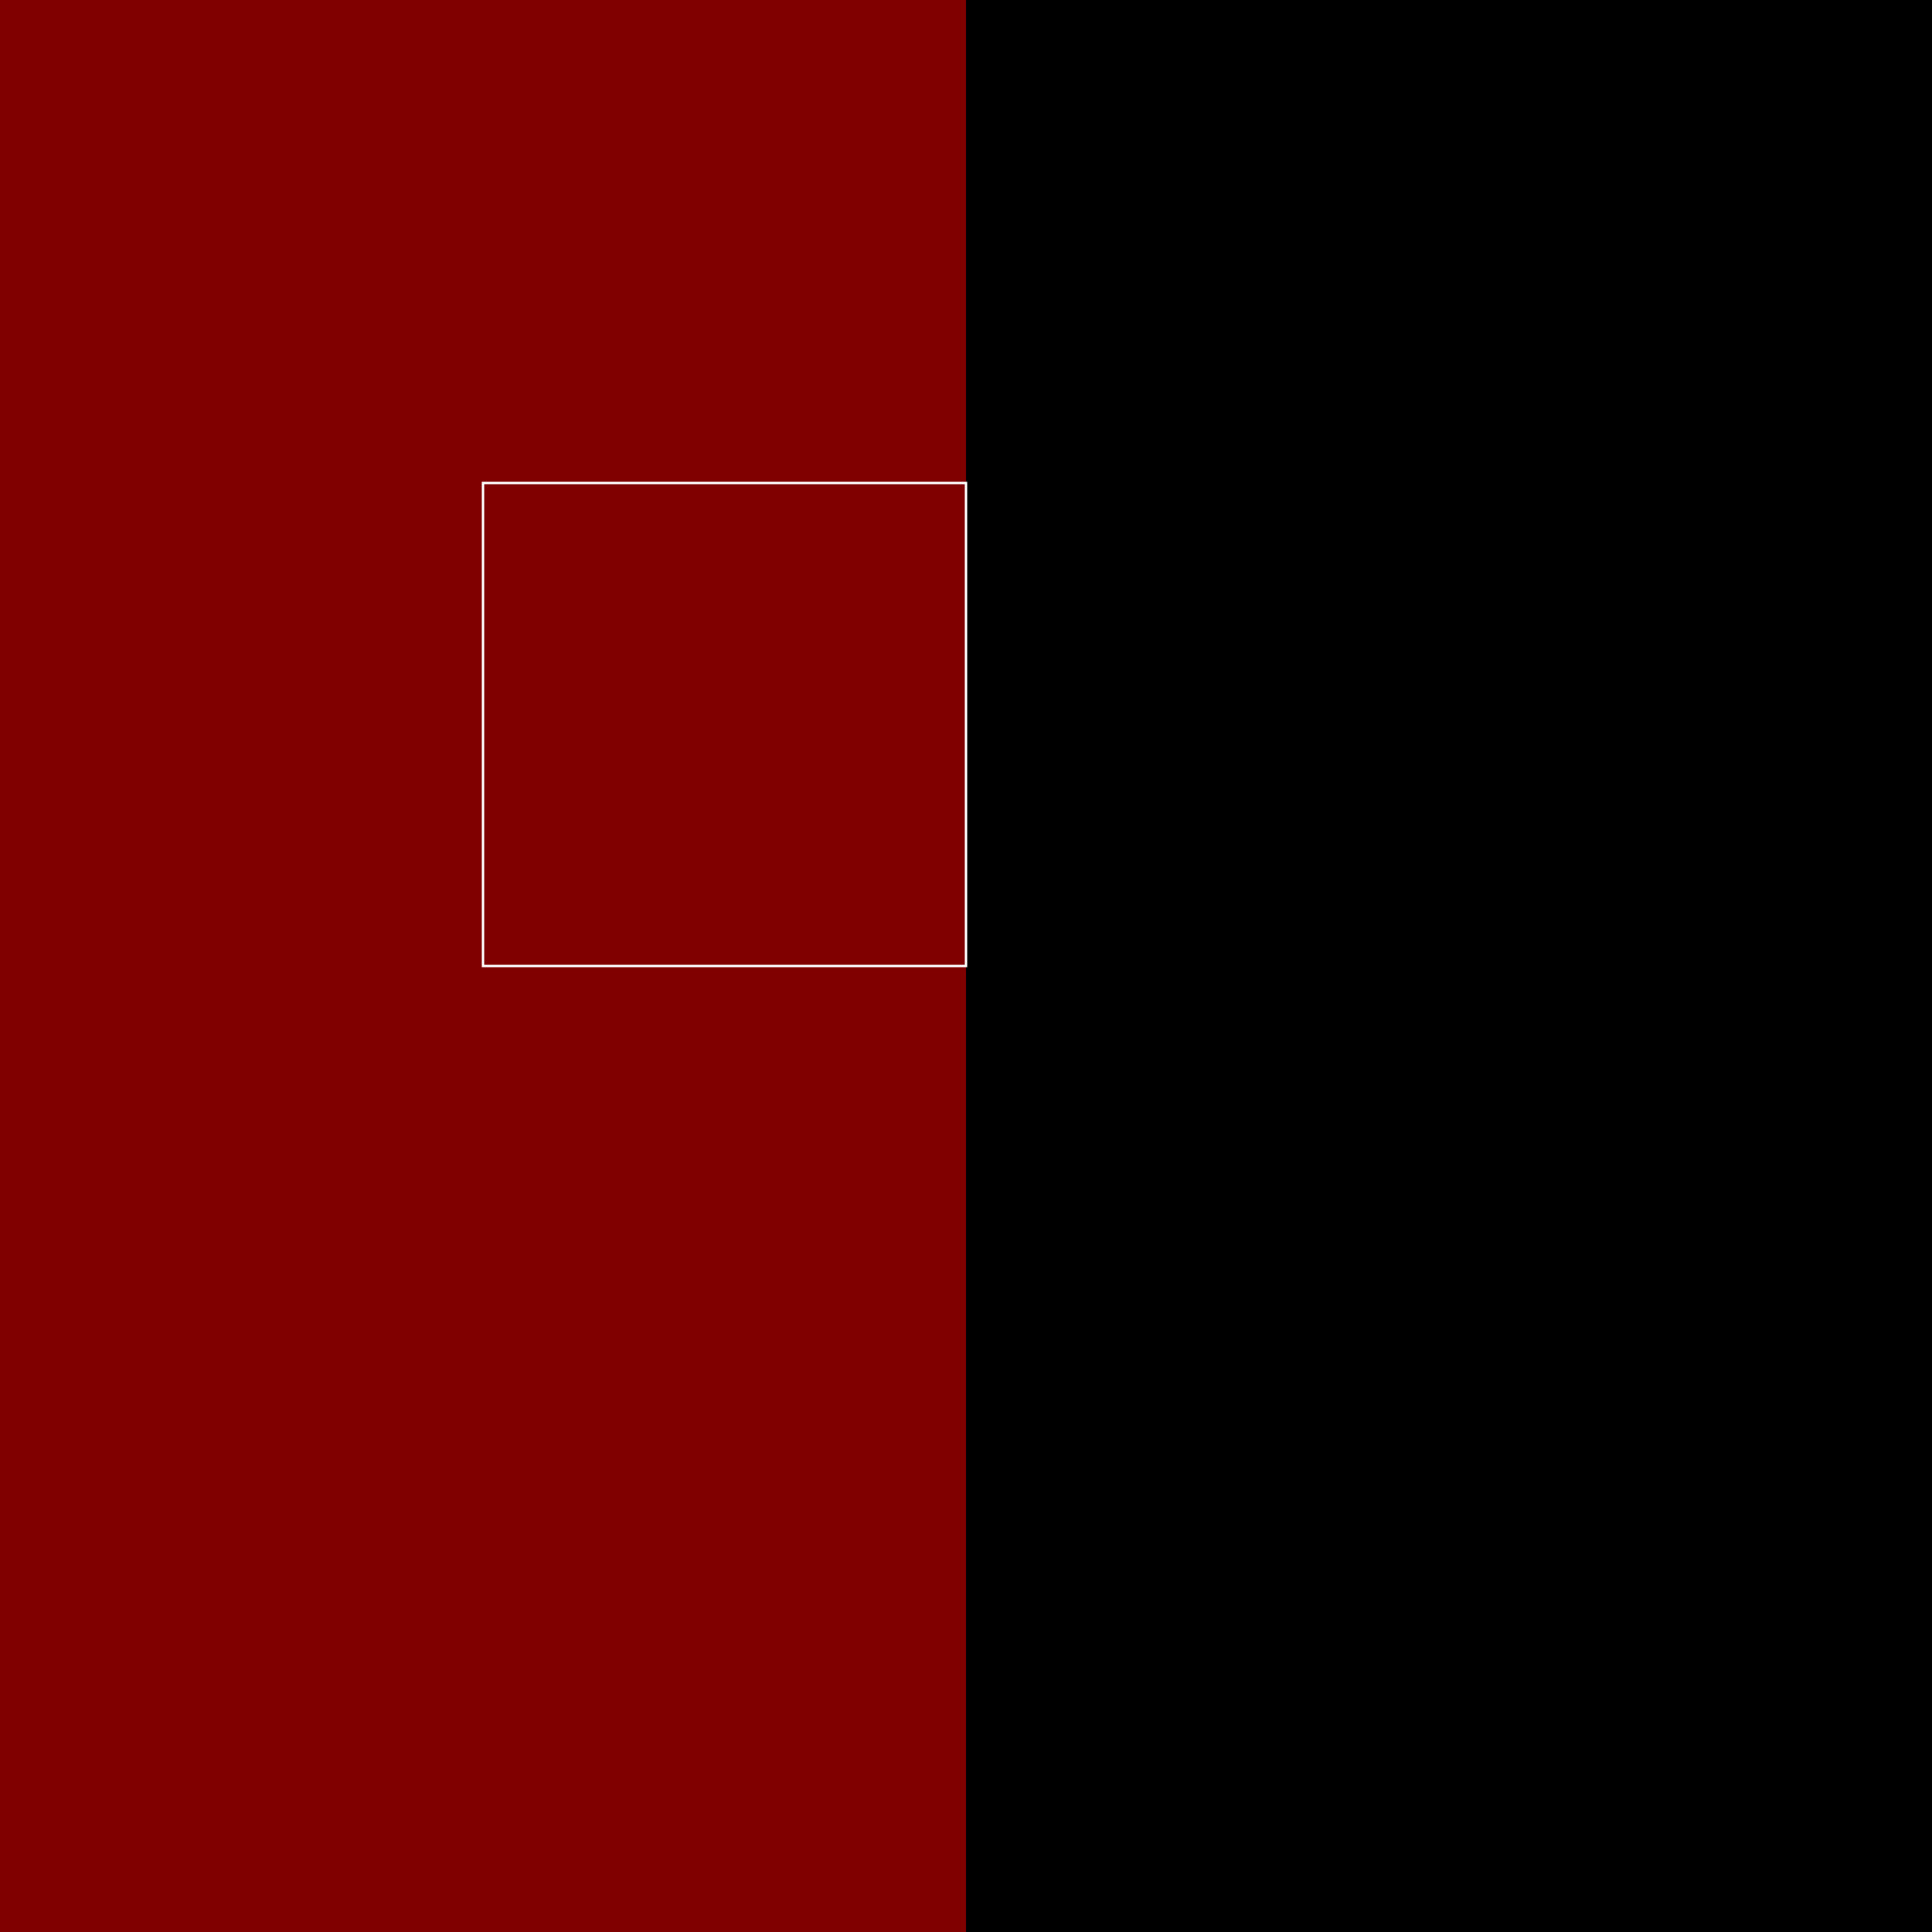
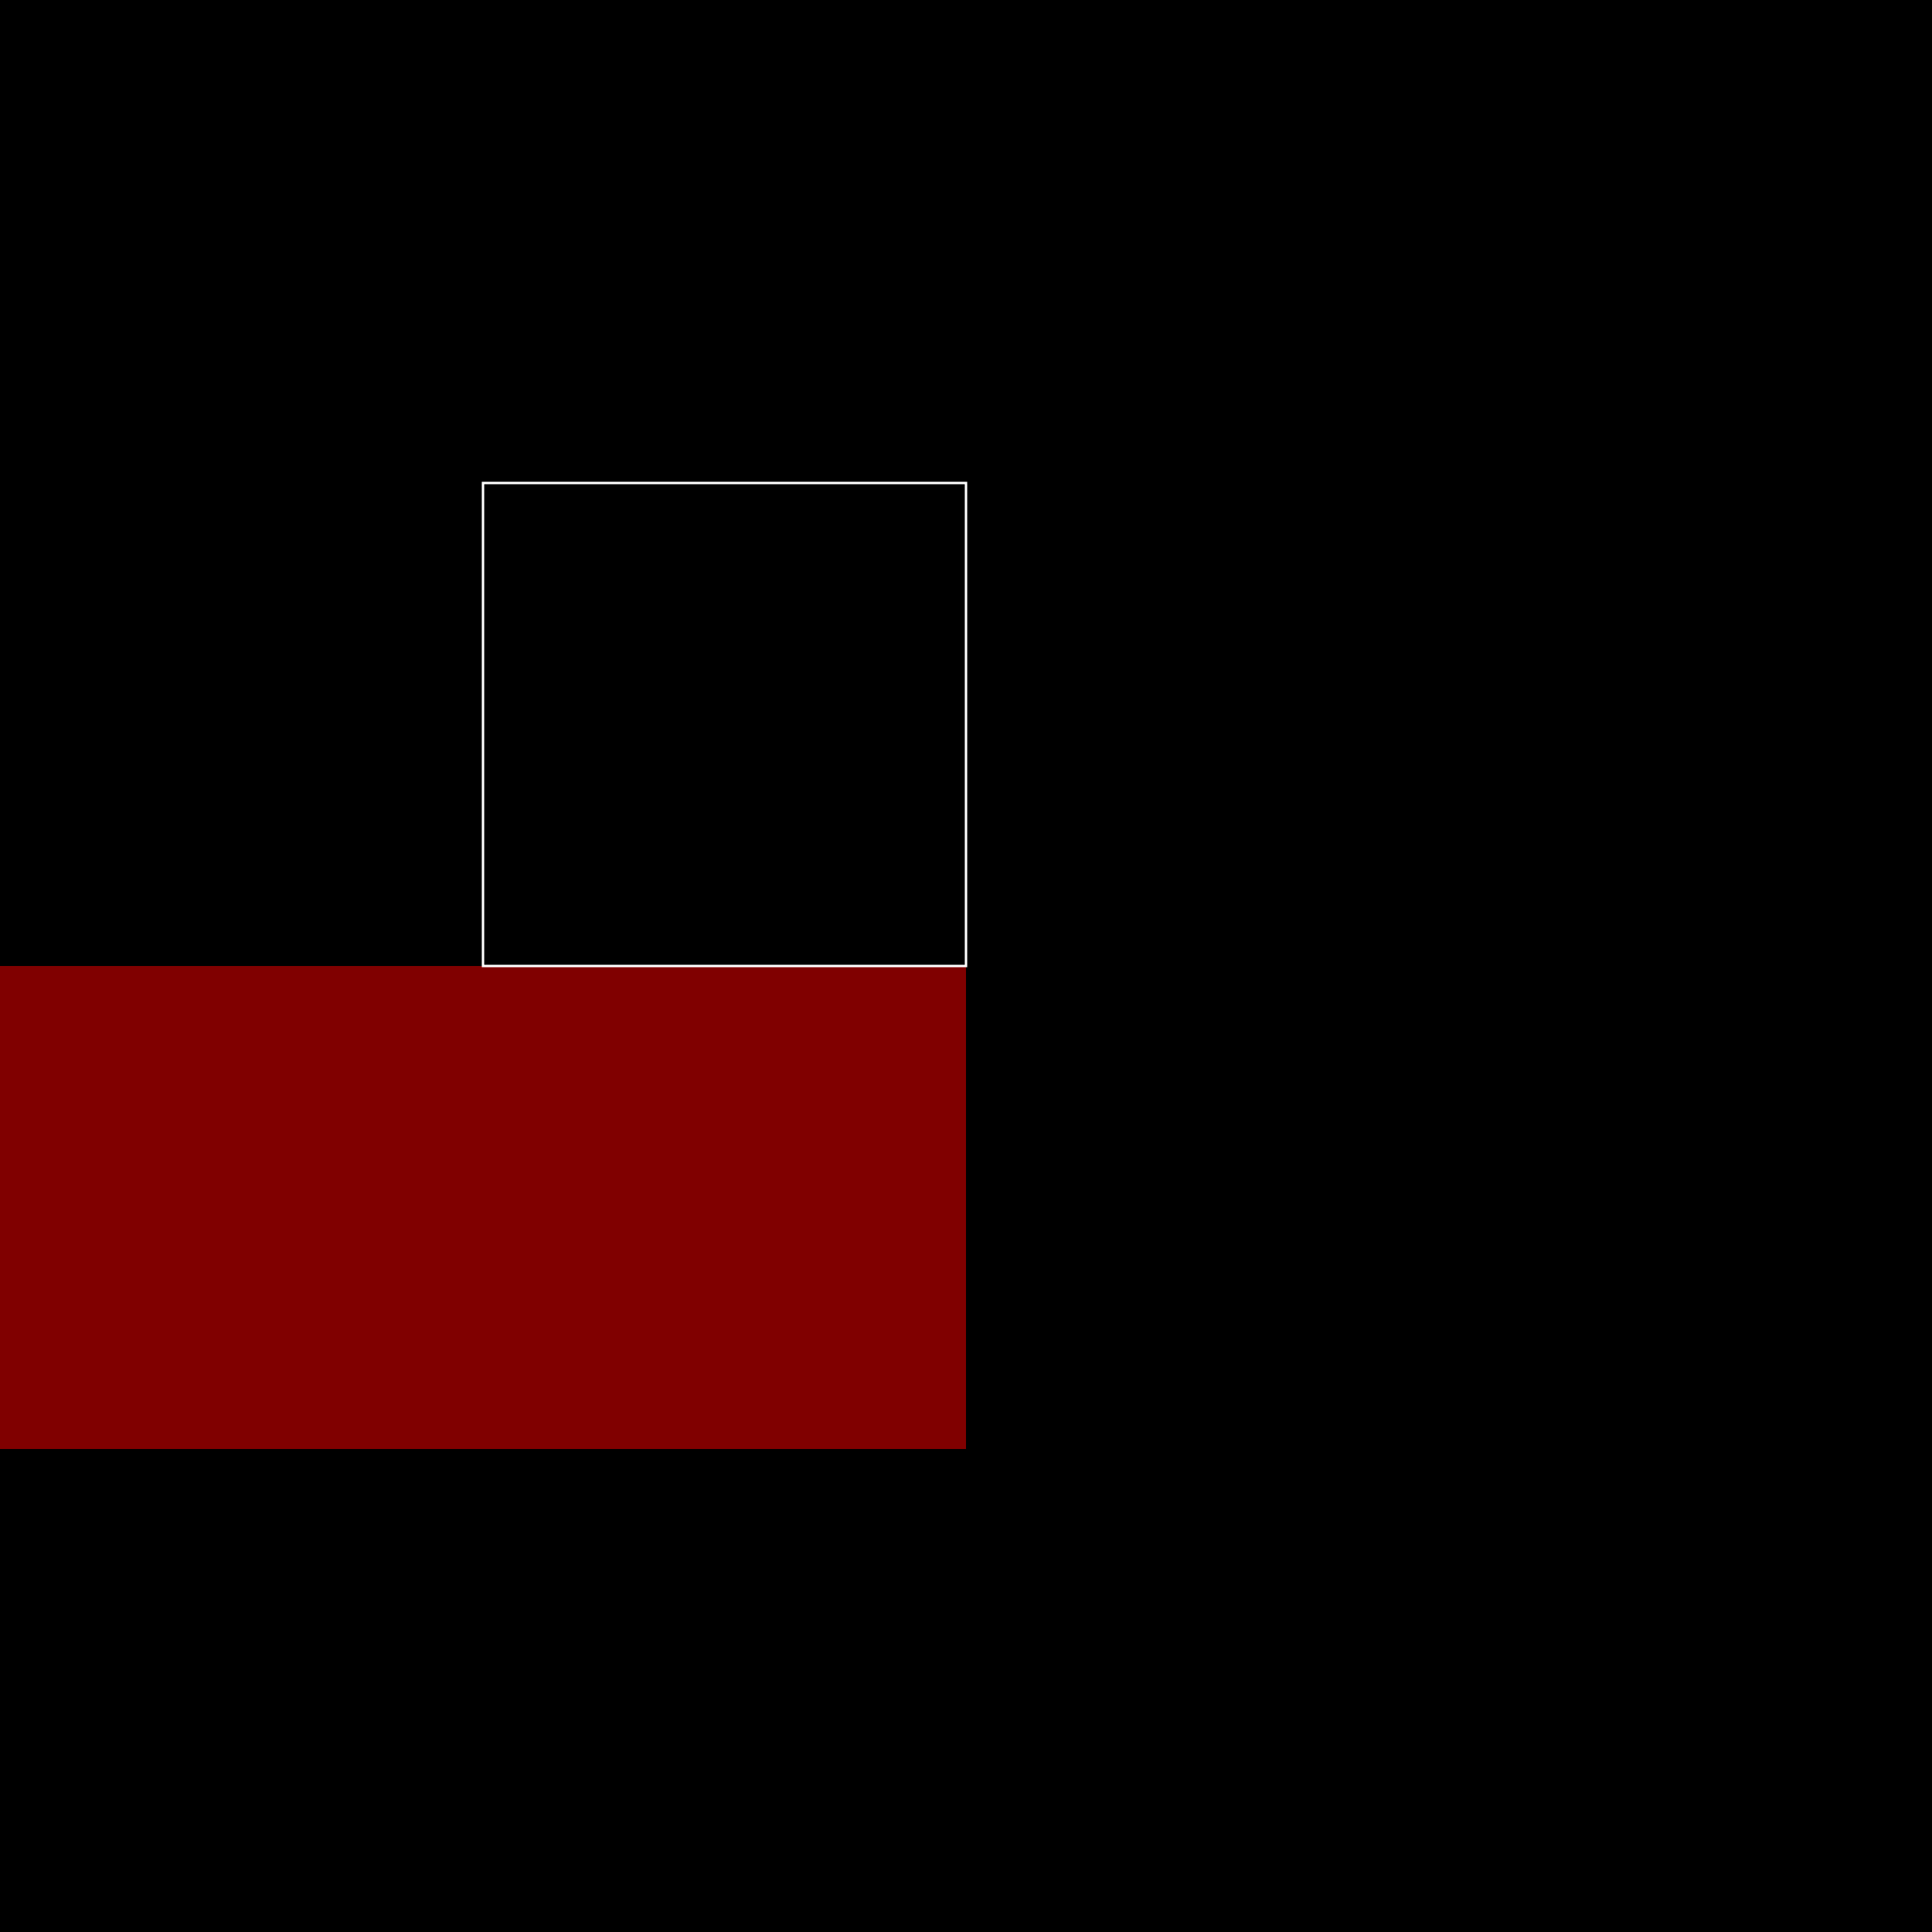
<svg xmlns="http://www.w3.org/2000/svg" width="800" height="800">
  <defs>
-     <filter id="floodFilter" x="0%" y="0%" width="50%" height="100%" filterUnits_="boundingBox" filterUnits="userSpaceOnUse">
+     <filter id="floodFilter" x="0%" y="50%" width="50%" height="25%" filterUnits_="boundingBox" filterUnits="userSpaceOnUse">
      <feFlood x="0%" y="0%" width="100%" height="100%" flood-color="red" flood-opacity="0.5" />
    </filter>
  </defs>
  <rect x="0" y="0" width="800" height="800" />
  <rect x="200" y="200" width="200" height="200" fill="white" filter="url(#floodFilter)" visibility="visible" />
  <rect x="200" y="200" width="200" height="200" fill="transparent" stroke="white" visibility="visible" />
</svg>
